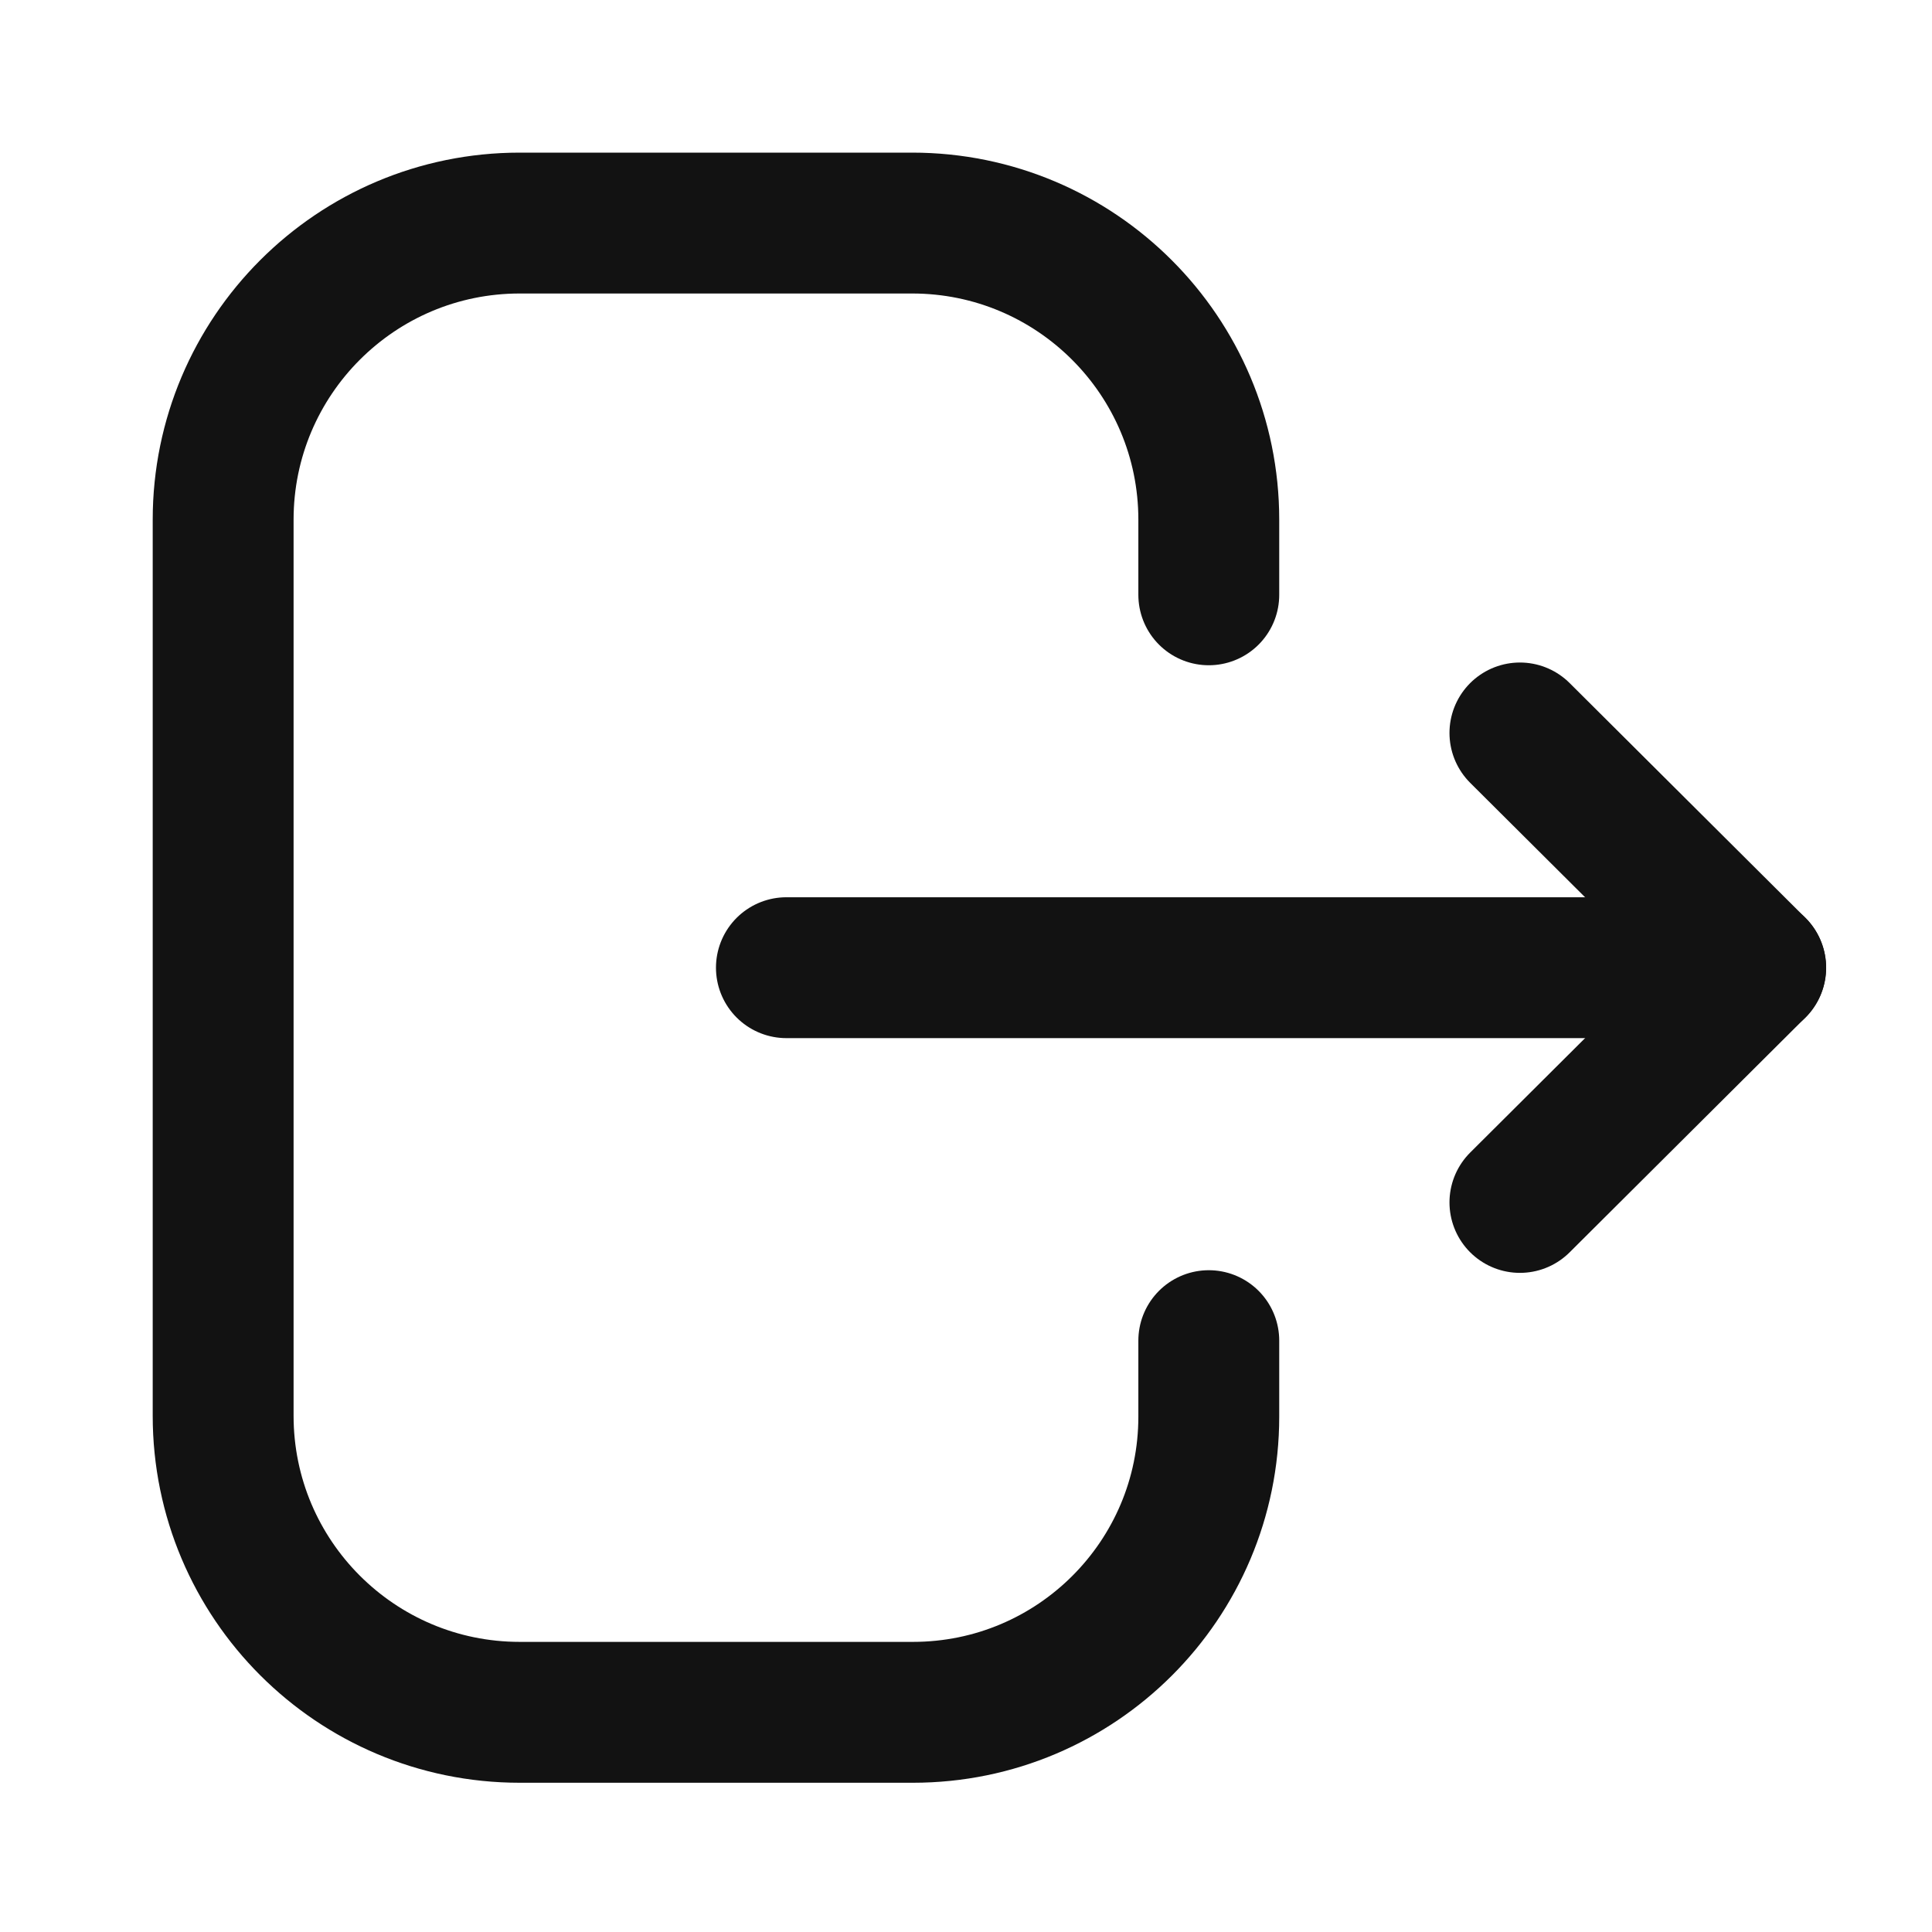
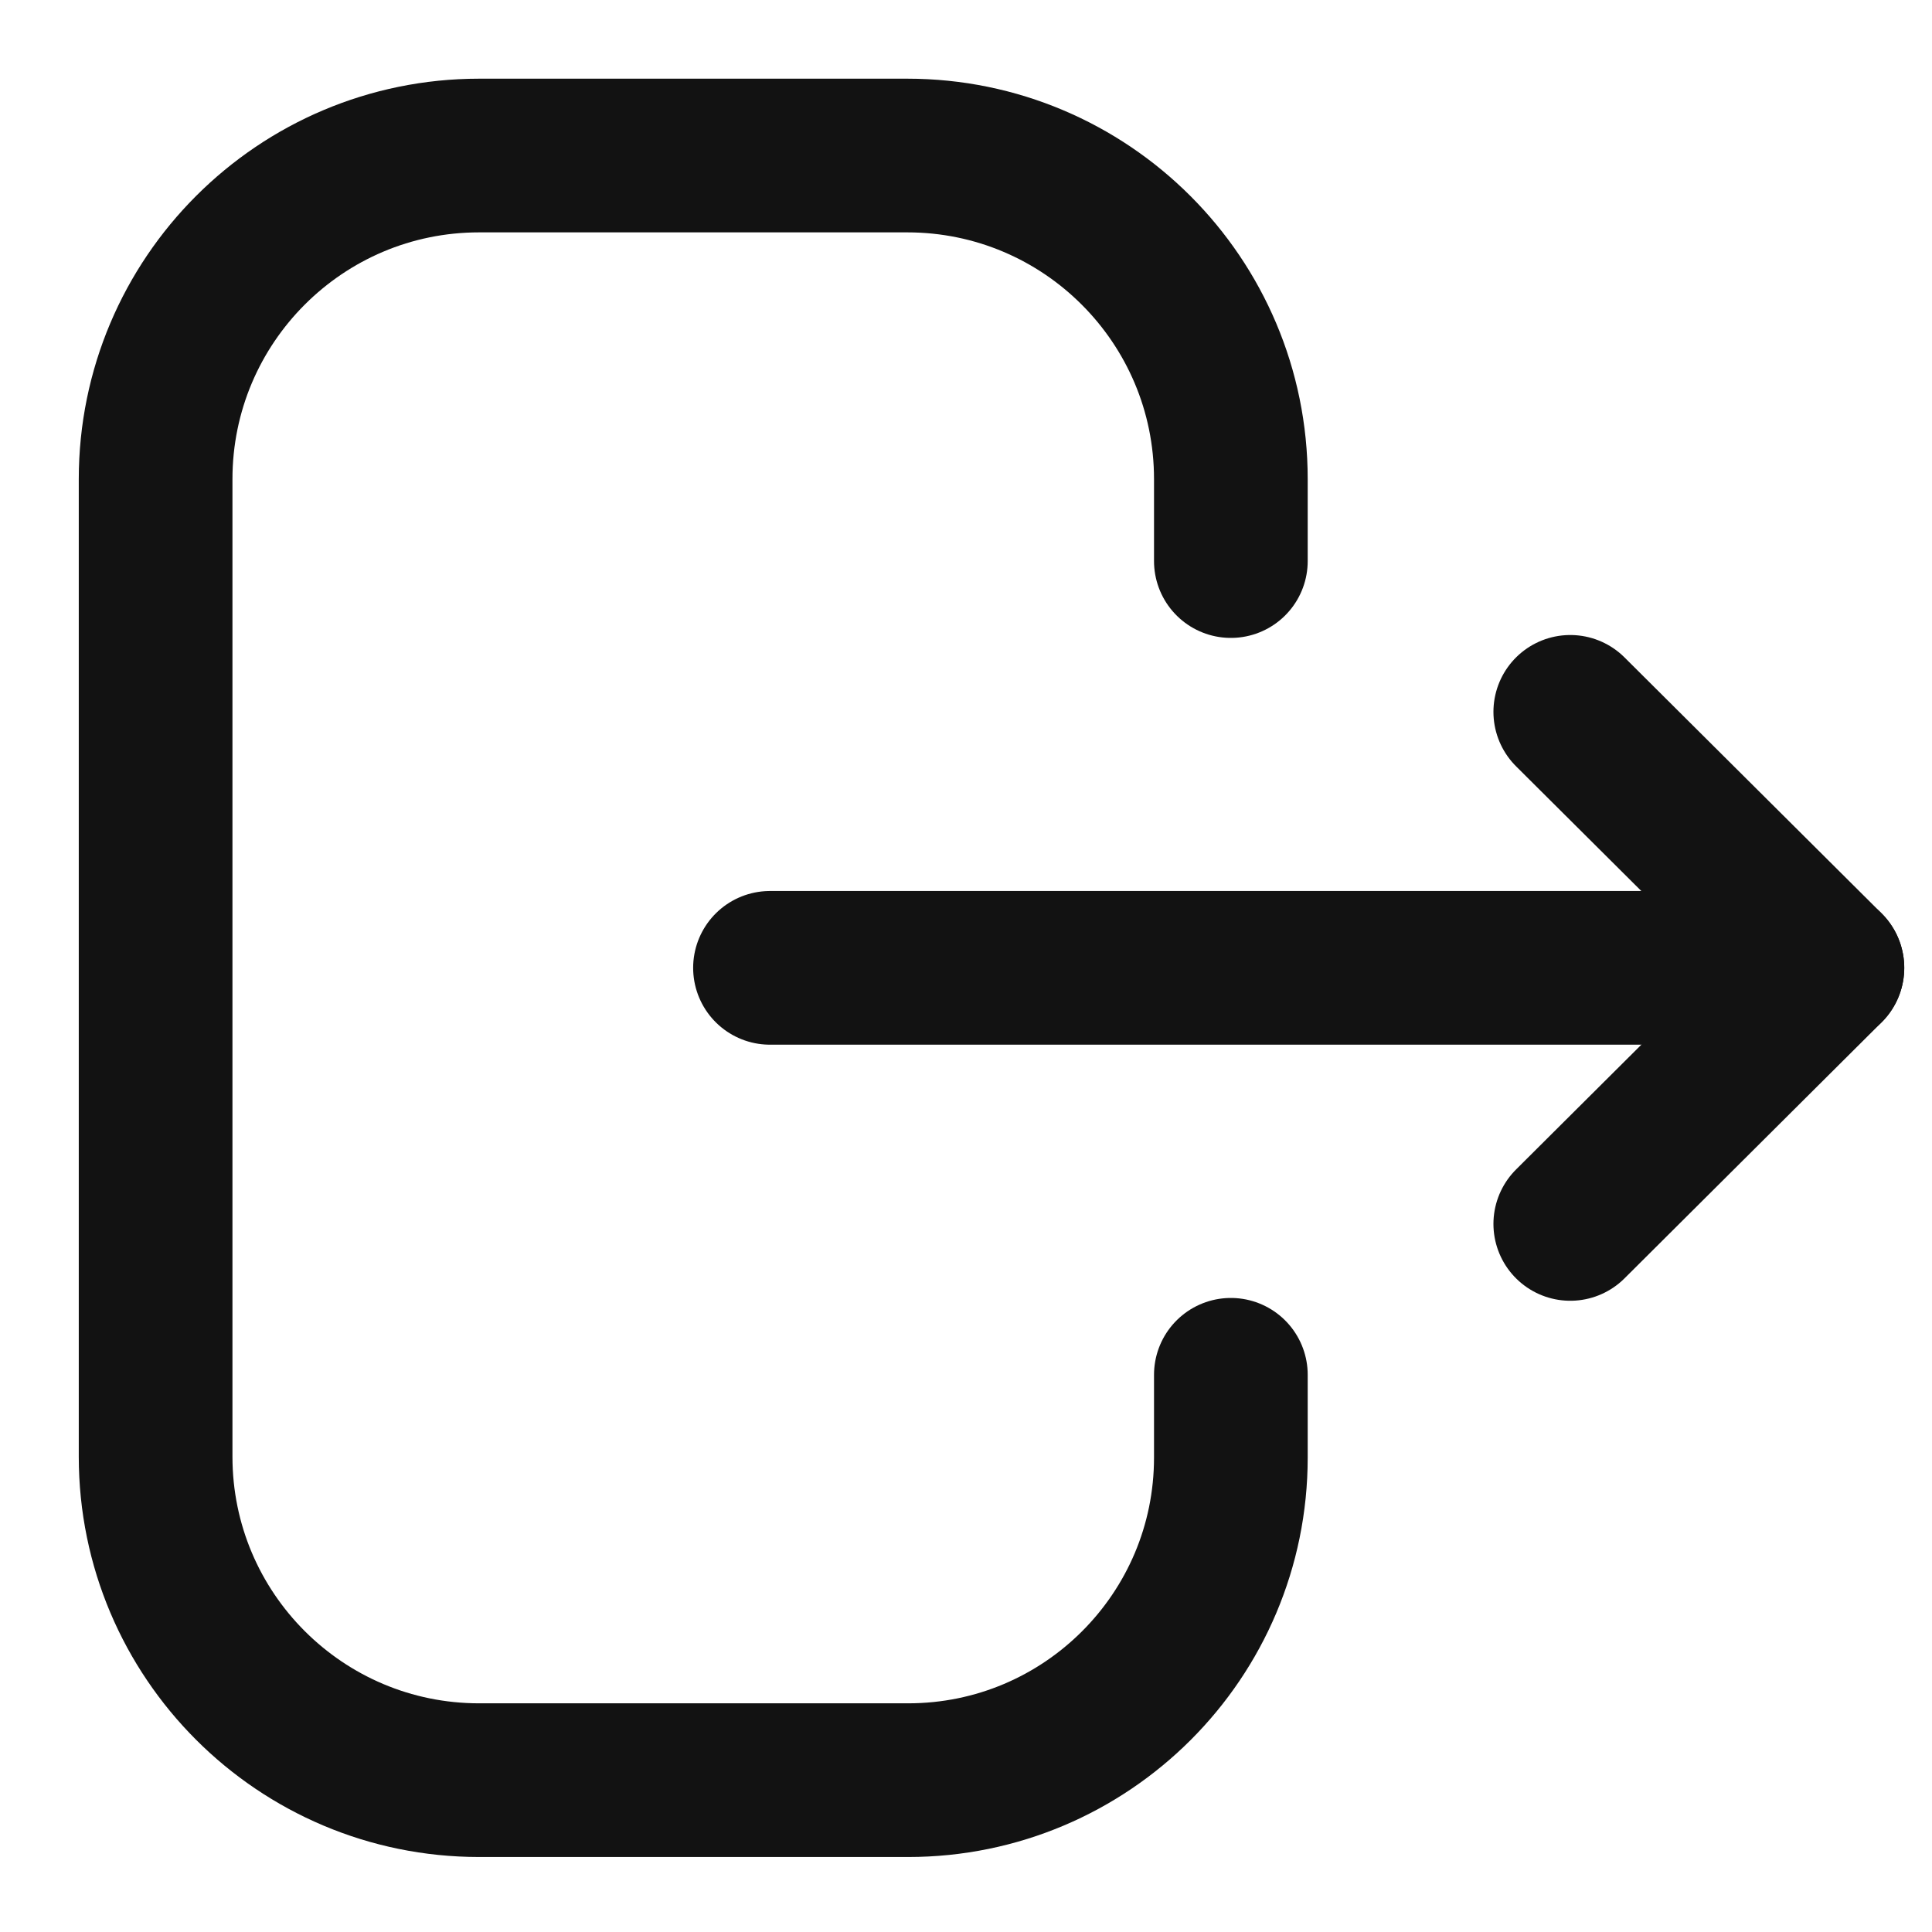
- <svg xmlns="http://www.w3.org/2000/svg" width="24" height="24" viewBox="0 0 24 24" fill="none">
-   <path d="M15.016 7.389V6.456C15.016 4.421 13.366 2.771 11.331 2.771H6.456C4.422 2.771 2.772 4.421 2.772 6.456V17.587C2.772 19.622 4.422 21.271 6.456 21.271H11.341C13.37 21.271 15.016 19.627 15.016 17.598V16.654" stroke="#121212" stroke-width="1.75" stroke-linecap="round" stroke-linejoin="round" />
-   <path d="M21.81 12.021H9.769" stroke="#121212" stroke-width="1.75" stroke-linecap="round" stroke-linejoin="round" />
-   <path d="M18.881 9.105L21.809 12.021L18.881 14.937" stroke="#121212" stroke-width="1.75" stroke-linecap="round" stroke-linejoin="round" />
+ <svg xmlns="http://www.w3.org/2000/svg" width="22" height="22" viewBox="0 0 22 22" fill="none">
+   <path d="M14.016 6.389V5.456C14.016 3.421 12.366 1.771 10.331 1.771H5.456C3.422 1.771 1.772 3.421 1.772 5.456V16.587C1.772 18.622 3.422 20.271 5.456 20.271H10.341C12.37 20.271 14.016 18.627 14.016 16.598V15.655" stroke="#121212" stroke-width="1.75" stroke-linecap="round" stroke-linejoin="round" />
+   <path d="M20.809 11.021H8.768" stroke="#121212" stroke-width="1.75" stroke-linecap="round" stroke-linejoin="round" />
+   <path d="M17.881 8.106L20.809 11.021L17.881 13.937" stroke="#121212" stroke-width="1.75" stroke-linecap="round" stroke-linejoin="round" />
</svg>
